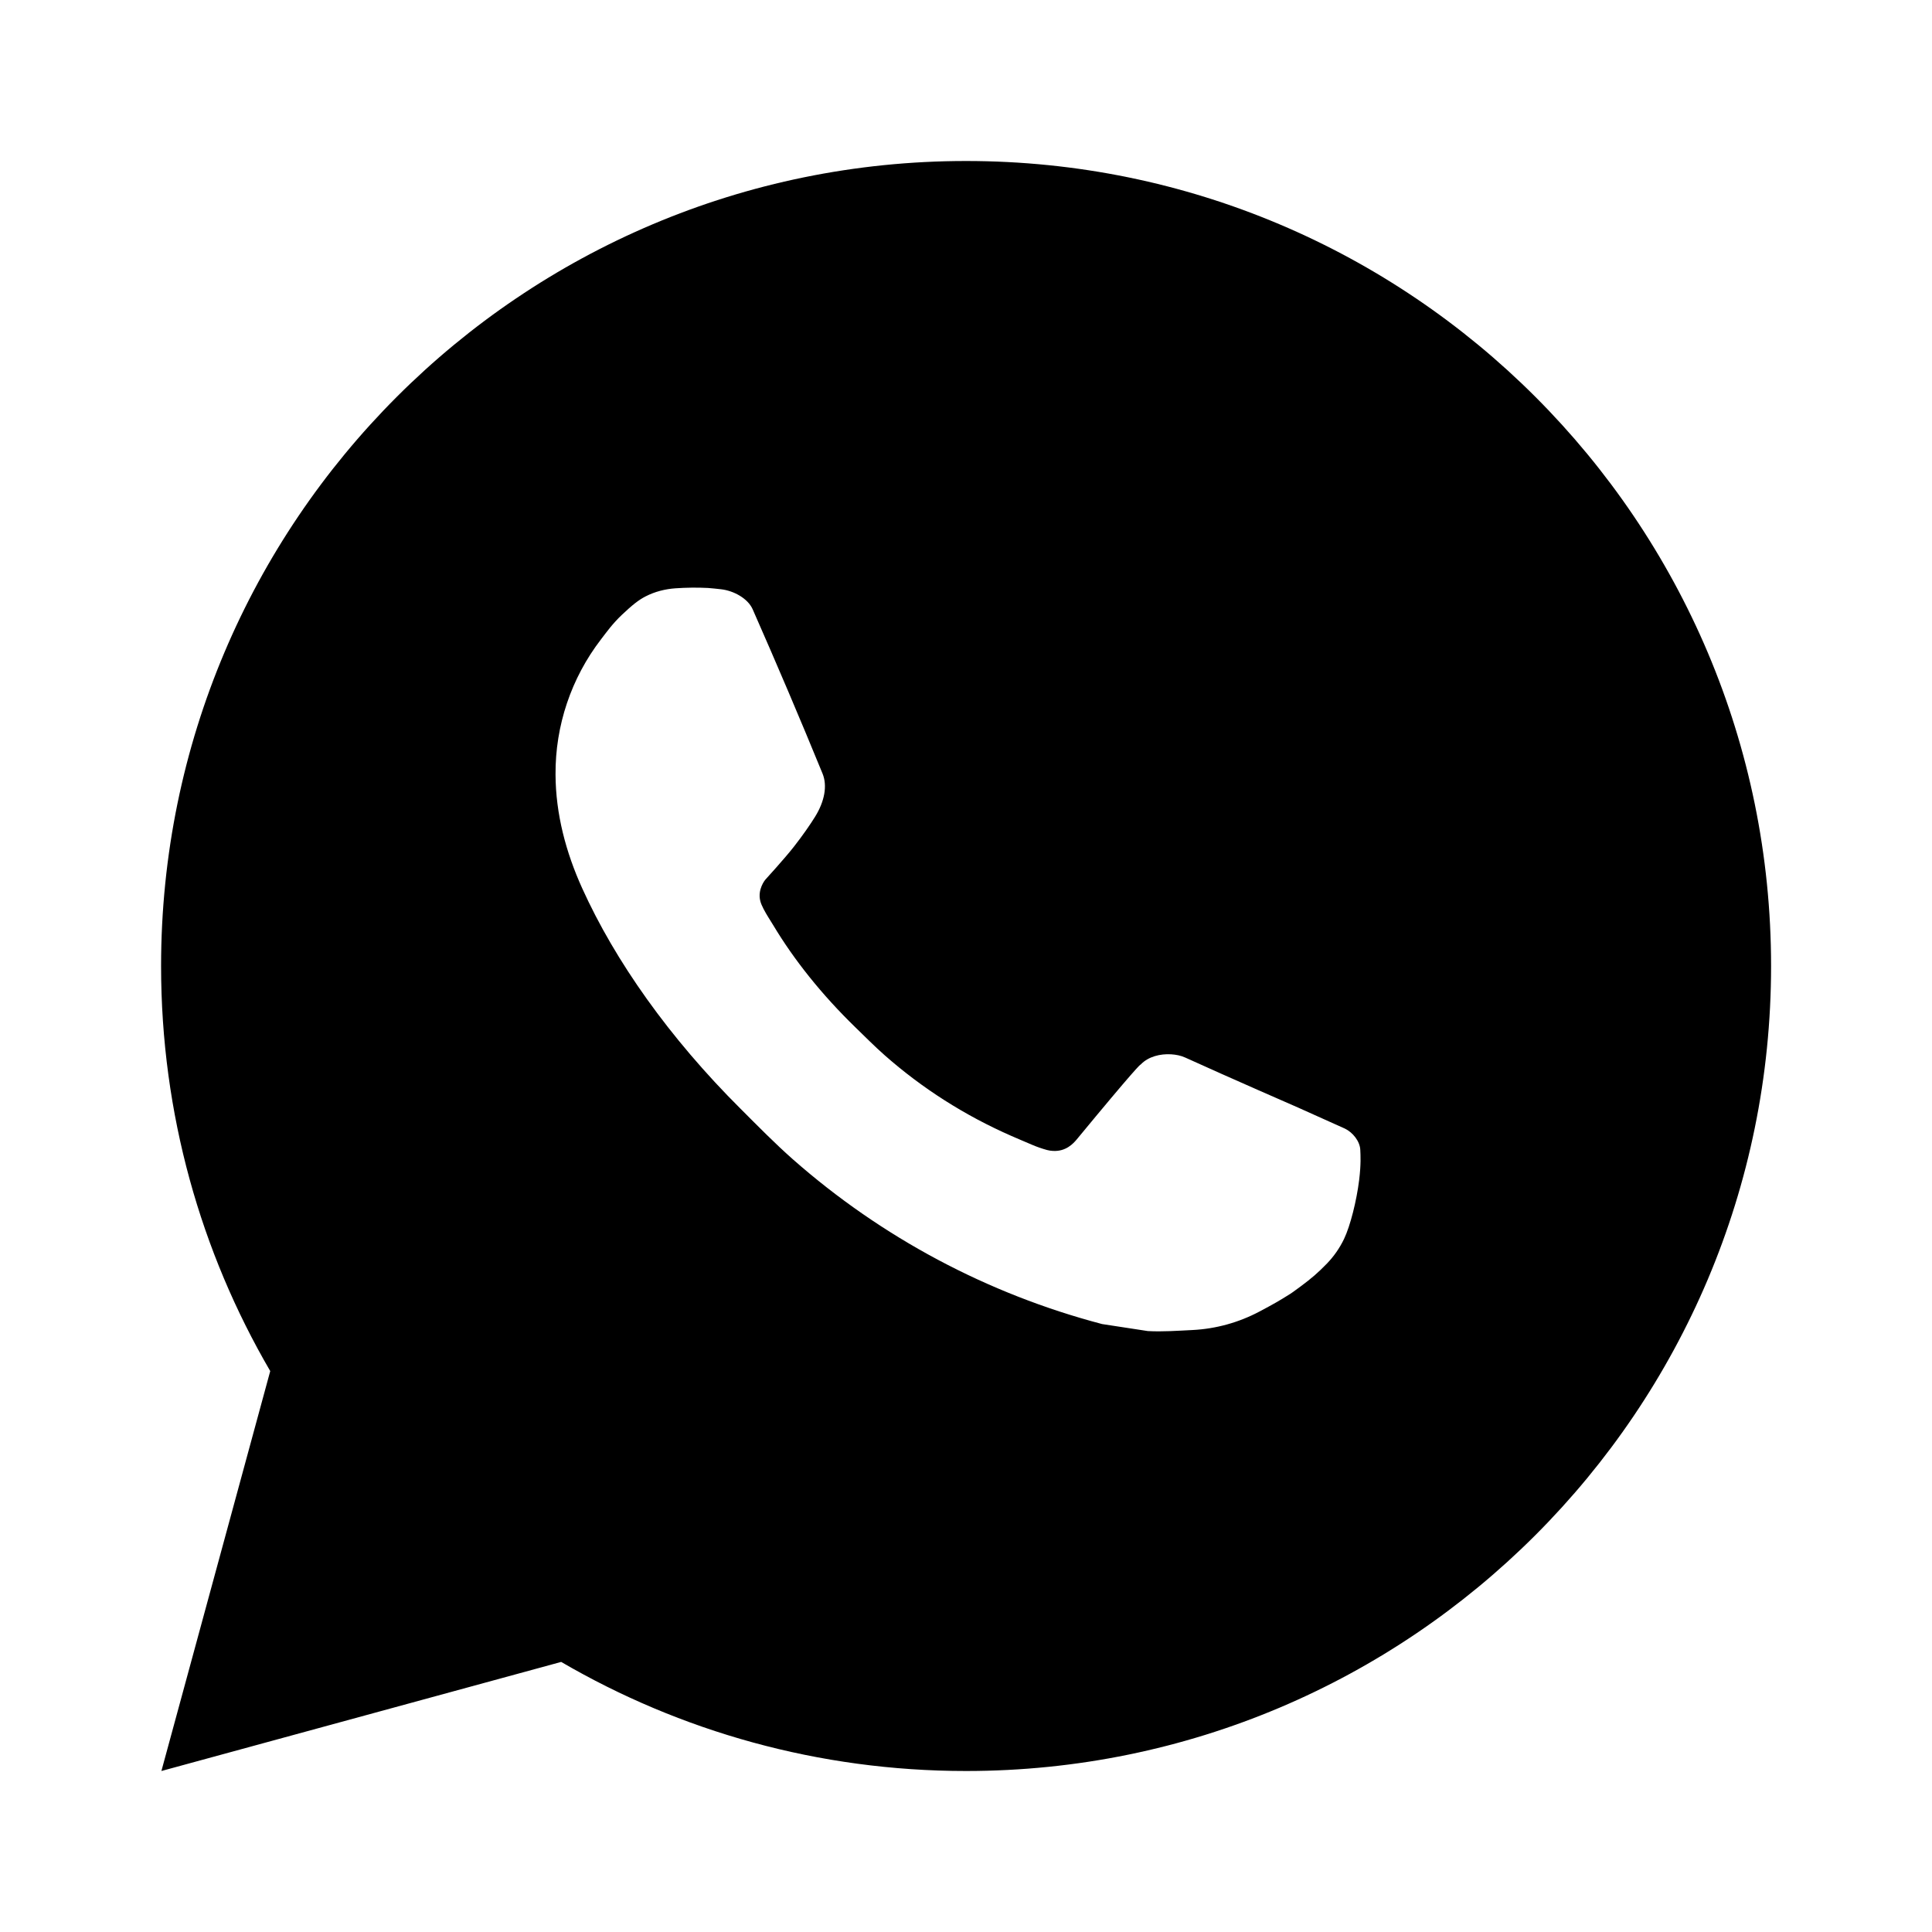
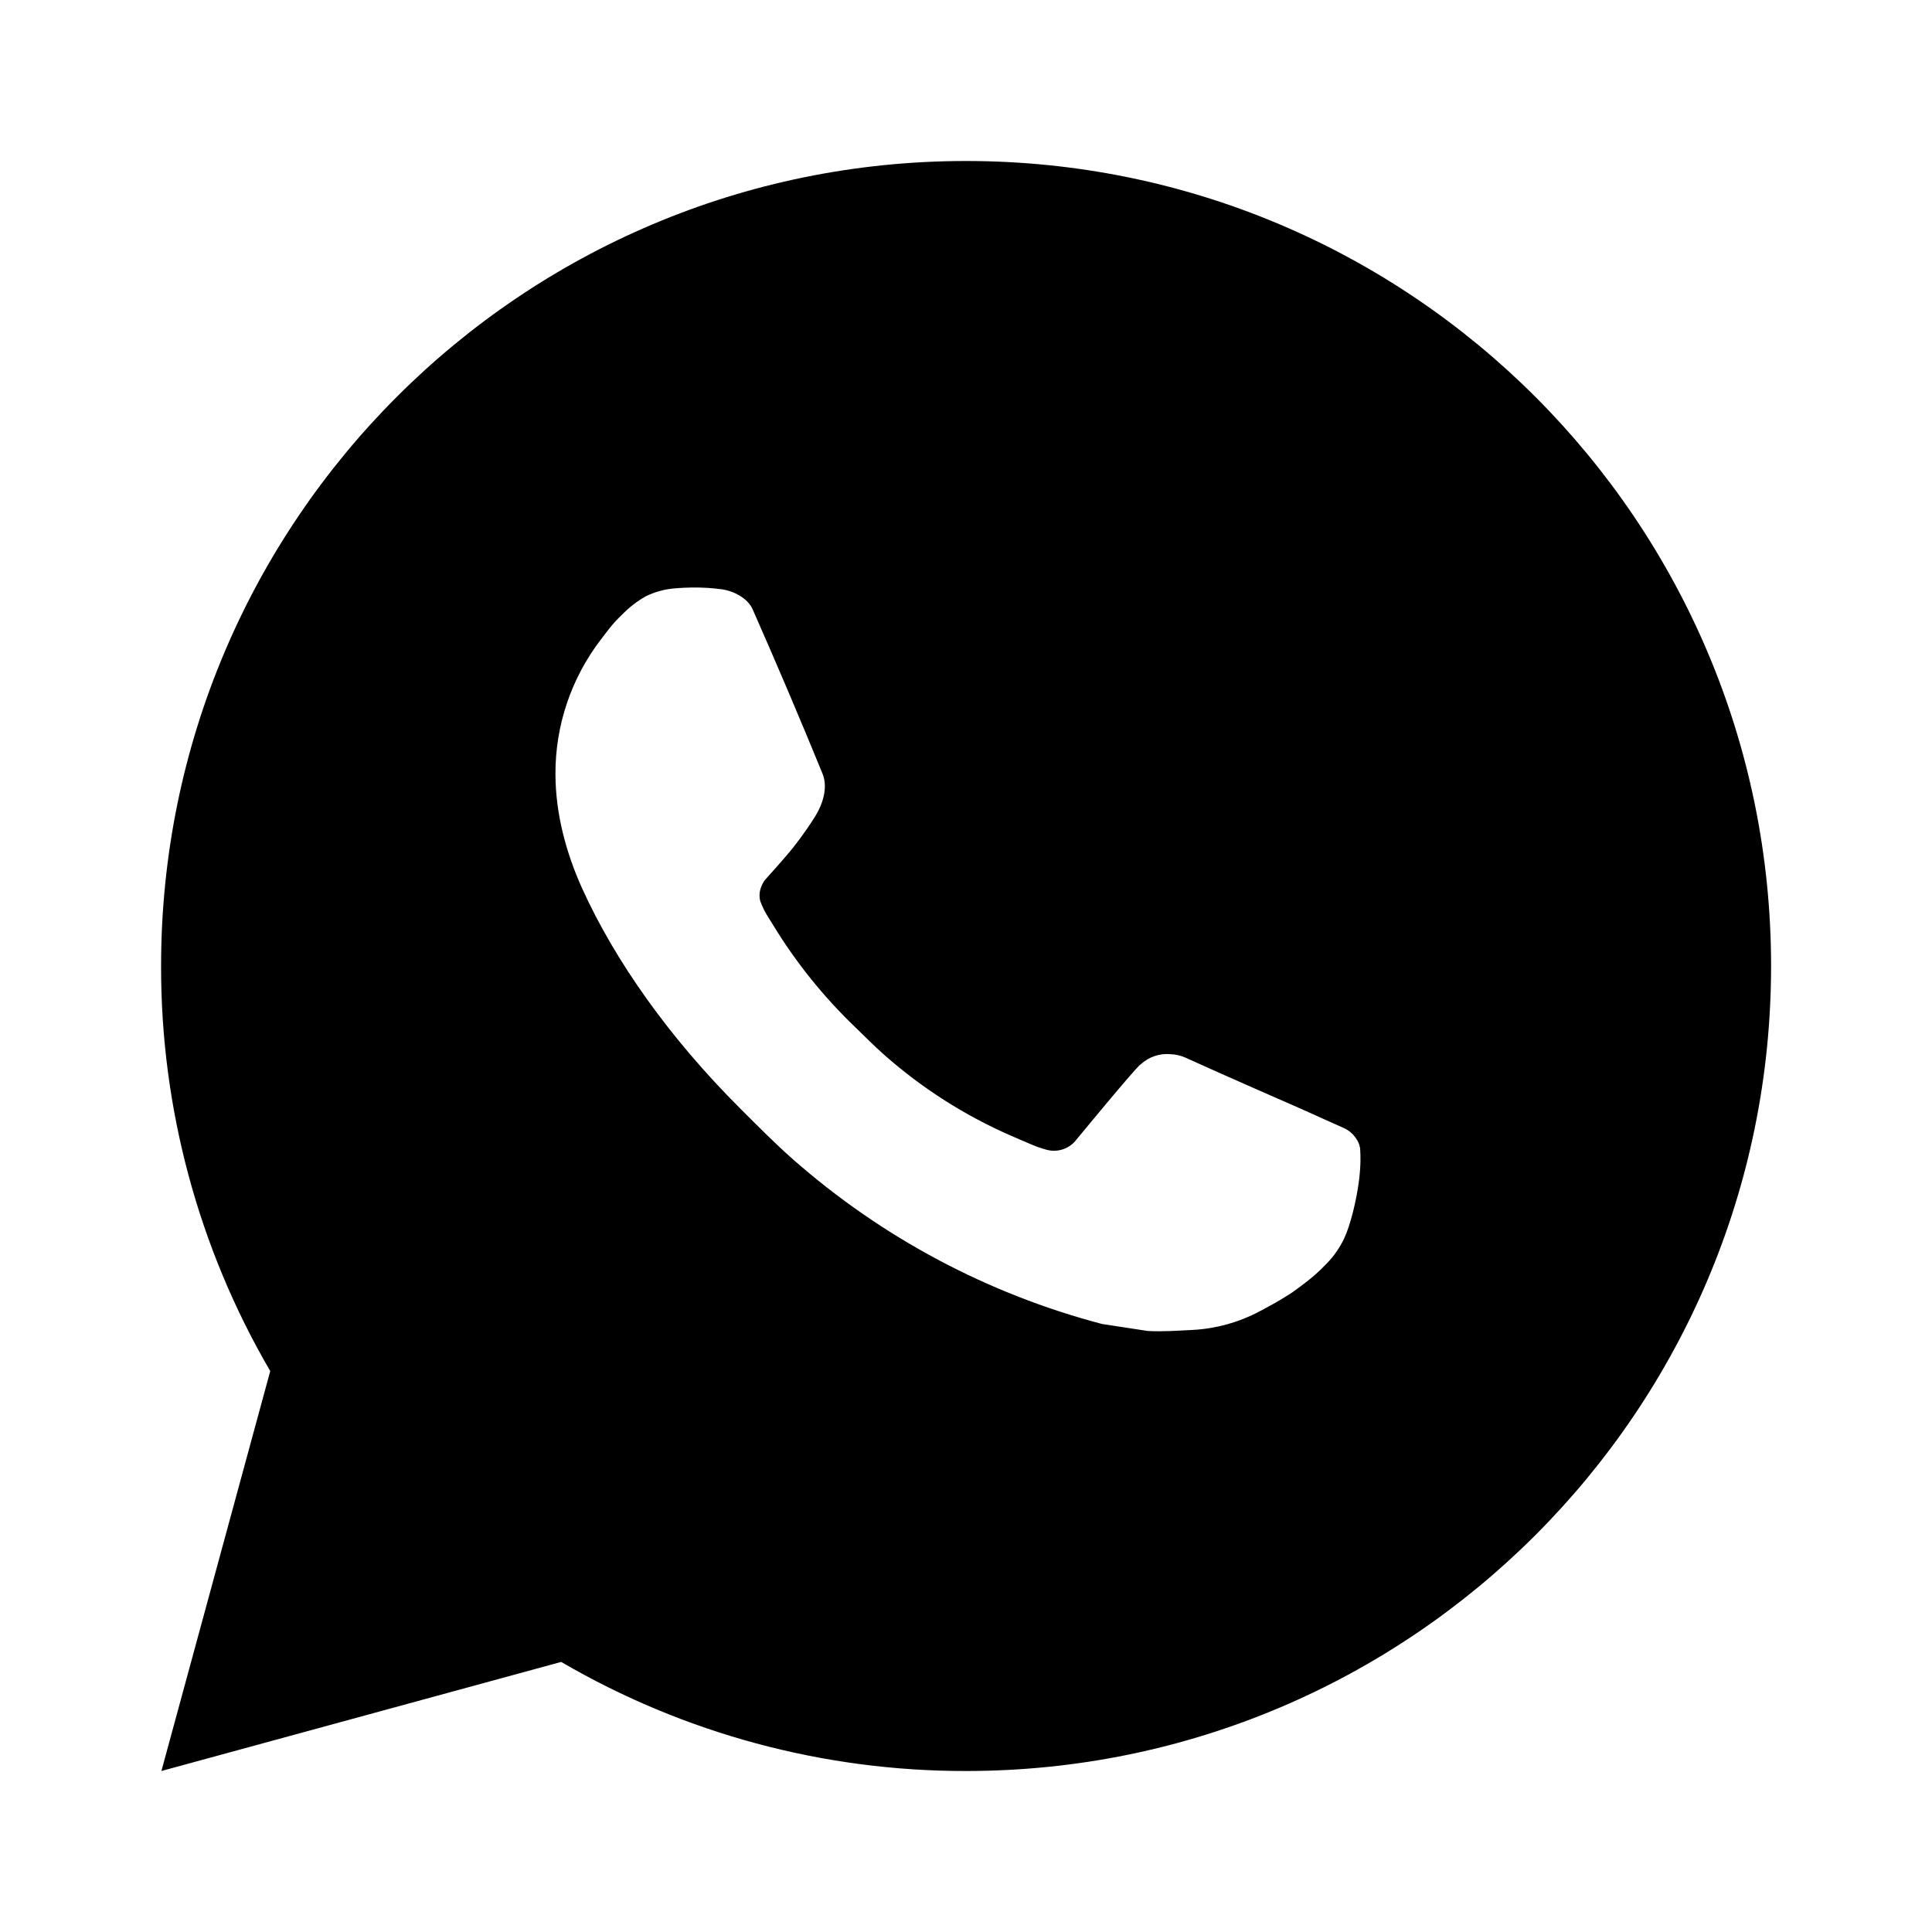
- <svg xmlns="http://www.w3.org/2000/svg" viewBox="0 0 24 24" fill="currentColor">
-   <path d="M12.001 2C17.524 2 22.001 6.477 22.001 12C22.001 17.523 17.524 22 12.001 22C10.167 22 8.449 21.506 6.971 20.645L2.005 22L3.357 17.032C2.495 15.554 2.001 13.835 2.001 12C2.001 6.477 6.478 2 12.001 2ZM8.593 7.3L8.392 7.308C8.263 7.317 8.136 7.349 8.021 7.408C7.934 7.452 7.853 7.517 7.727 7.636C7.608 7.749 7.539 7.847 7.466 7.942C7.096 8.423 6.897 9.014 6.901 9.621C6.903 10.112 7.03 10.588 7.232 11.034C7.64 11.936 8.313 12.891 9.202 13.776C9.415 13.989 9.625 14.203 9.85 14.402C10.954 15.374 12.269 16.074 13.691 16.448C13.691 16.448 14.251 16.534 14.259 16.535C14.444 16.545 14.63 16.531 14.815 16.522C15.107 16.507 15.391 16.428 15.648 16.291C15.814 16.203 15.892 16.159 16.031 16.071C16.031 16.071 16.074 16.043 16.156 15.981C16.291 15.881 16.374 15.81 16.487 15.693C16.569 15.607 16.641 15.506 16.696 15.391C16.774 15.228 16.852 14.917 16.884 14.658C16.908 14.46 16.901 14.352 16.898 14.285C16.894 14.178 16.805 14.067 16.707 14.02L16.126 13.759C16.126 13.759 15.256 13.38 14.725 13.138C14.669 13.112 14.608 13.101 14.548 13.097C14.414 13.089 14.265 13.124 14.17 13.224C14.165 13.222 14.098 13.279 13.375 14.155C13.335 14.203 13.242 14.307 13.08 14.297C13.055 14.296 13.031 14.292 13.007 14.286C12.942 14.268 12.878 14.246 12.816 14.219C12.692 14.167 12.649 14.147 12.564 14.111C11.987 13.858 11.457 13.521 10.989 13.108C10.863 12.997 10.746 12.878 10.626 12.762C10.206 12.354 9.862 11.921 9.606 11.494C9.592 11.47 9.57 11.437 9.547 11.399C9.505 11.331 9.459 11.25 9.445 11.194C9.407 11.047 9.506 10.929 9.506 10.929C9.506 10.929 9.749 10.663 9.862 10.518C9.971 10.379 10.065 10.243 10.125 10.146C10.243 9.956 10.28 9.761 10.218 9.61C9.938 8.926 9.648 8.245 9.35 7.569C9.291 7.435 9.116 7.338 8.957 7.32C8.903 7.314 8.849 7.308 8.795 7.304C8.661 7.297 8.526 7.299 8.392 7.308L8.593 7.3Z" />
+ <svg xmlns="http://www.w3.org/2000/svg" fill="currentColor" viewBox="0 0 24 24">
+   <path d="M12.001 2c5.523 0 10 4.477 10 10s-4.477 10-10 10a9.95 9.95 0 0 1-5.03-1.355L2.005 22l1.352-4.968A9.95 9.95 0 0 1 2.001 12c0-5.523 4.477-10 10-10M8.593 7.3l-.2.008a1 1 0 0 0-.372.1 1.3 1.3 0 0 0-.294.228c-.12.113-.188.211-.261.306A2.73 2.73 0 0 0 6.9 9.62c.002.49.13.967.33 1.413.409.902 1.082 1.857 1.97 2.742.214.213.424.427.65.626a9.45 9.45 0 0 0 3.84 2.046l.568.087c.185.01.37-.004.556-.013a2 2 0 0 0 .833-.231c.166-.088.244-.132.383-.22q.001.002.125-.09c.135-.1.218-.171.33-.288q.126-.13.21-.302c.078-.163.156-.474.188-.733.024-.198.017-.306.014-.373-.004-.107-.093-.218-.19-.265l-.582-.261s-.87-.379-1.402-.621a.5.5 0 0 0-.176-.041.48.48 0 0 0-.378.127c-.005-.002-.072.055-.795.931a.35.35 0 0 1-.368.13 1.4 1.4 0 0 1-.191-.066c-.124-.052-.167-.072-.252-.108a6 6 0 0 1-1.575-1.003c-.126-.11-.243-.23-.363-.346a6.3 6.3 0 0 1-1.02-1.268l-.059-.095a1 1 0 0 1-.102-.205c-.038-.147.061-.265.061-.265s.243-.266.356-.41c.11-.14.203-.276.263-.373.118-.19.155-.385.093-.536q-.42-1.026-.868-2.041c-.059-.134-.234-.23-.393-.249q-.081-.01-.162-.016a3 3 0 0 0-.403.004z" />
</svg>
